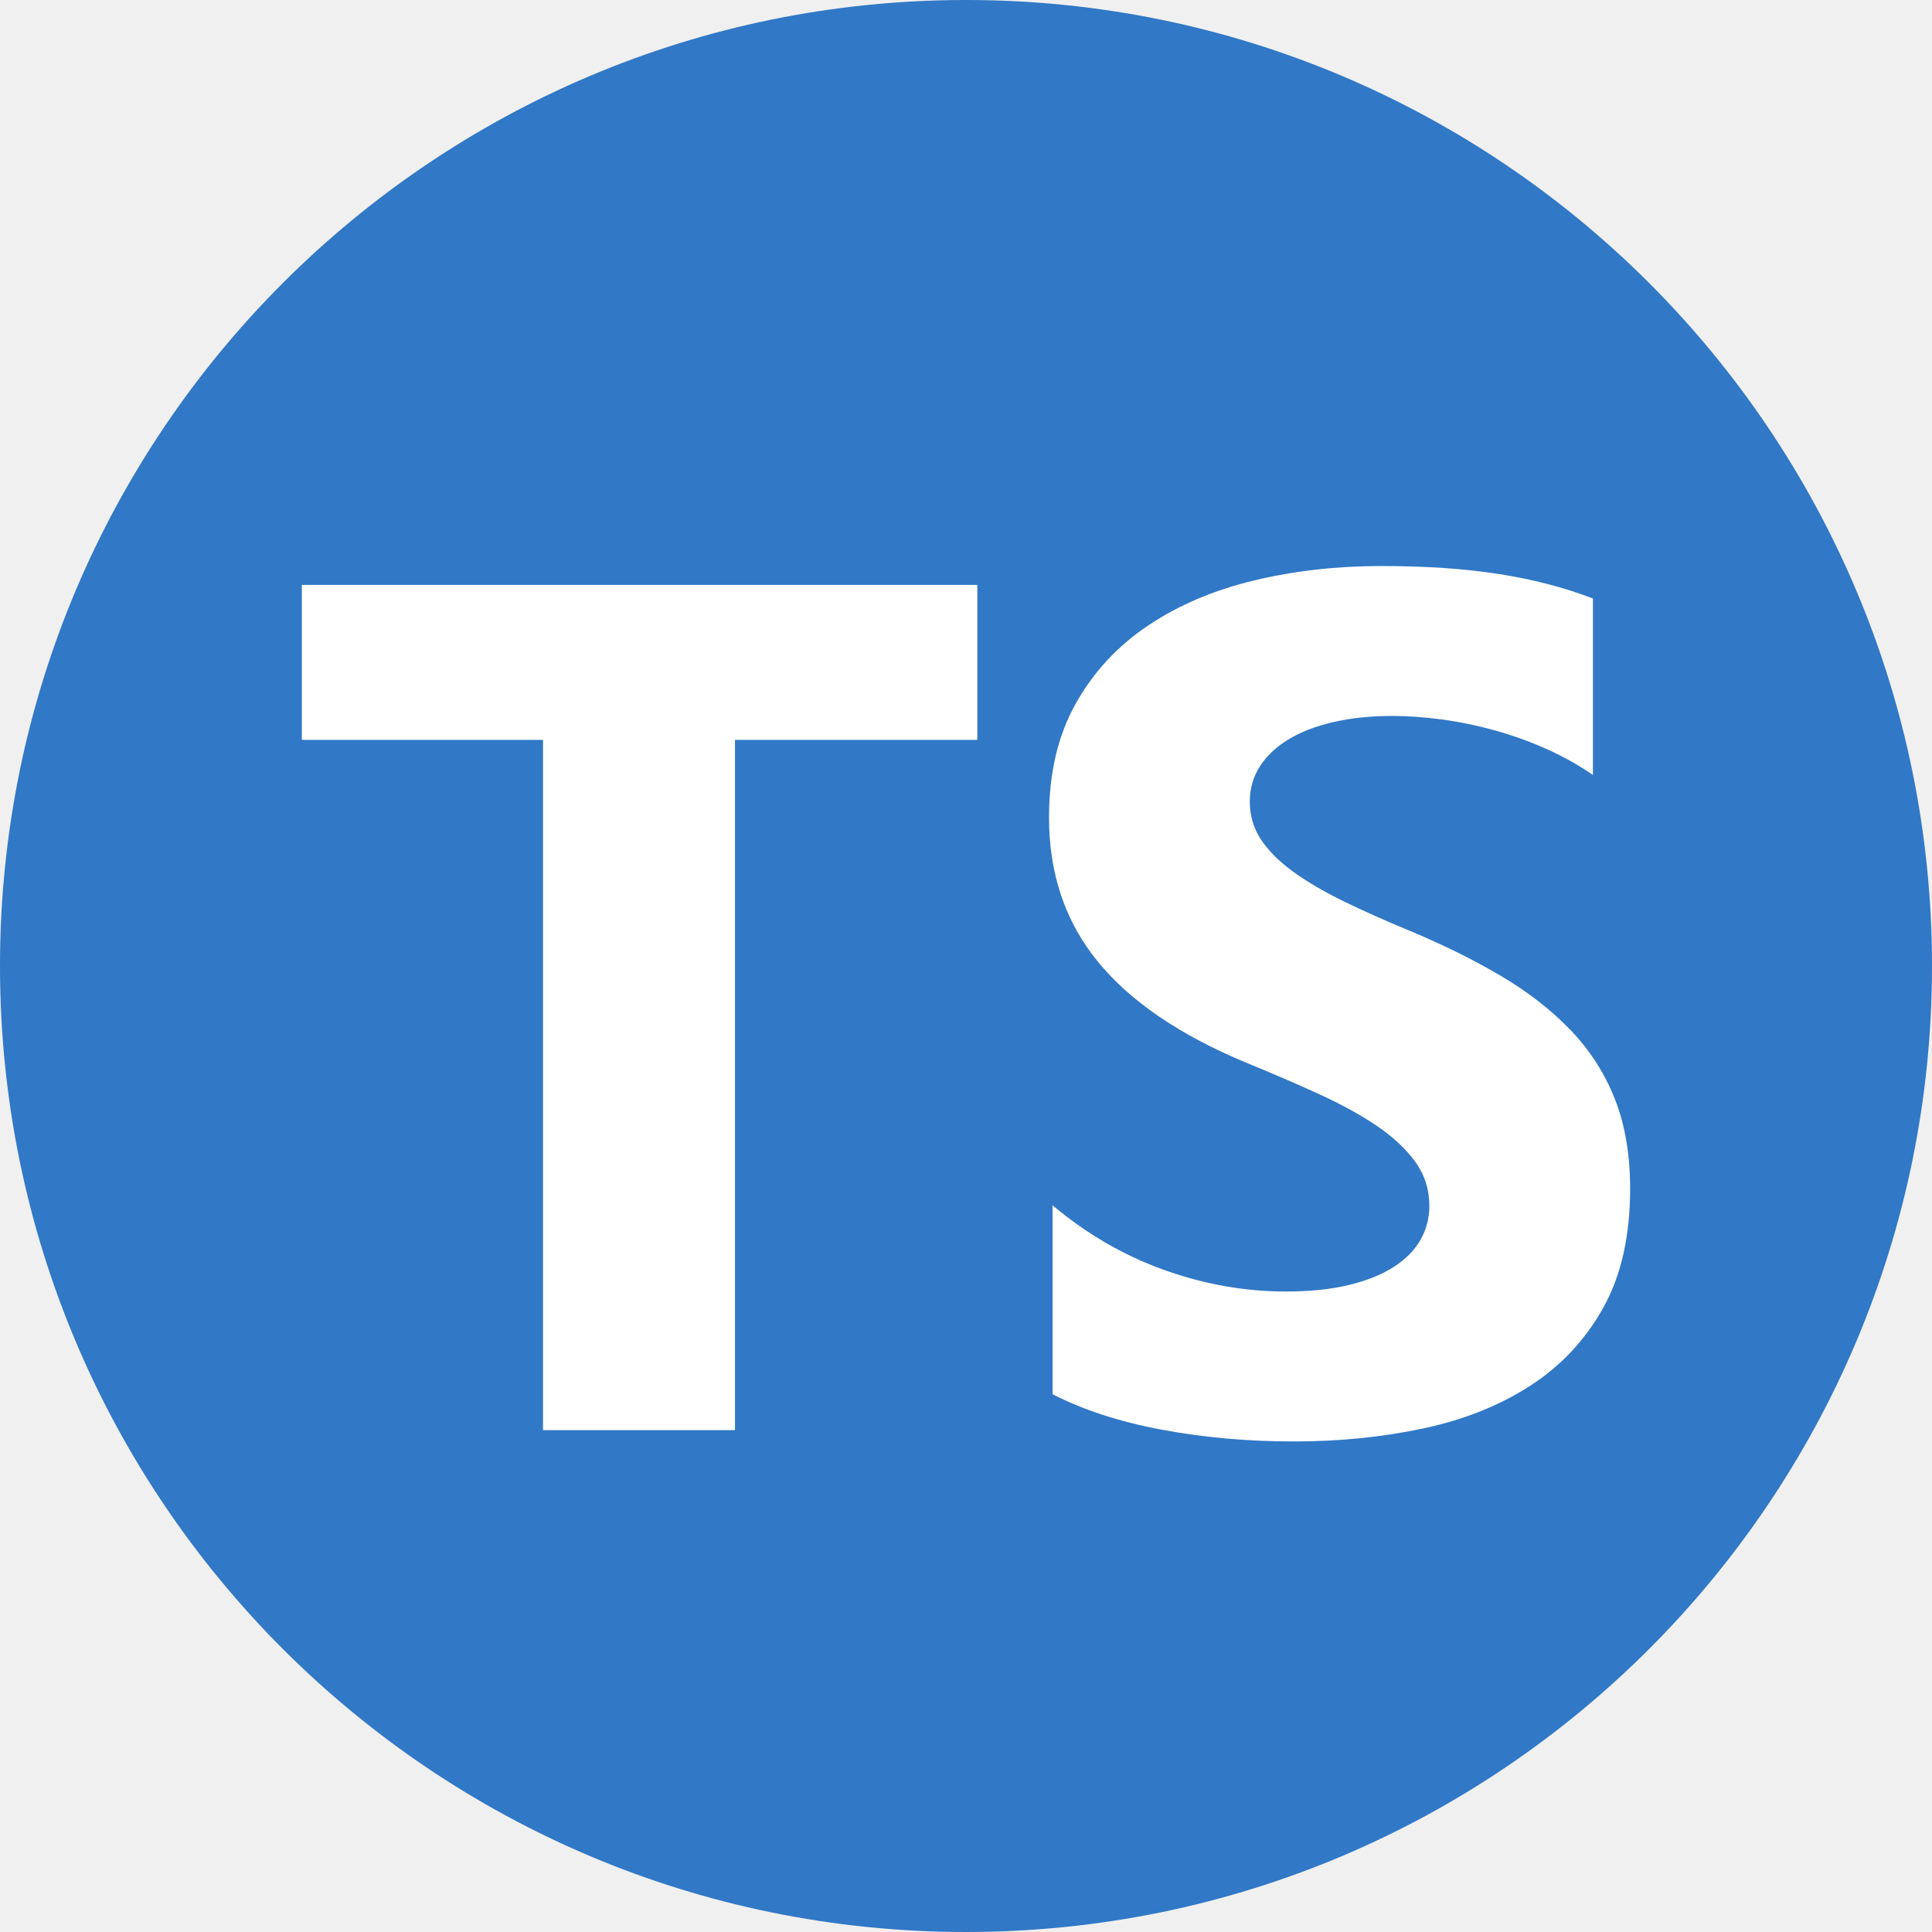
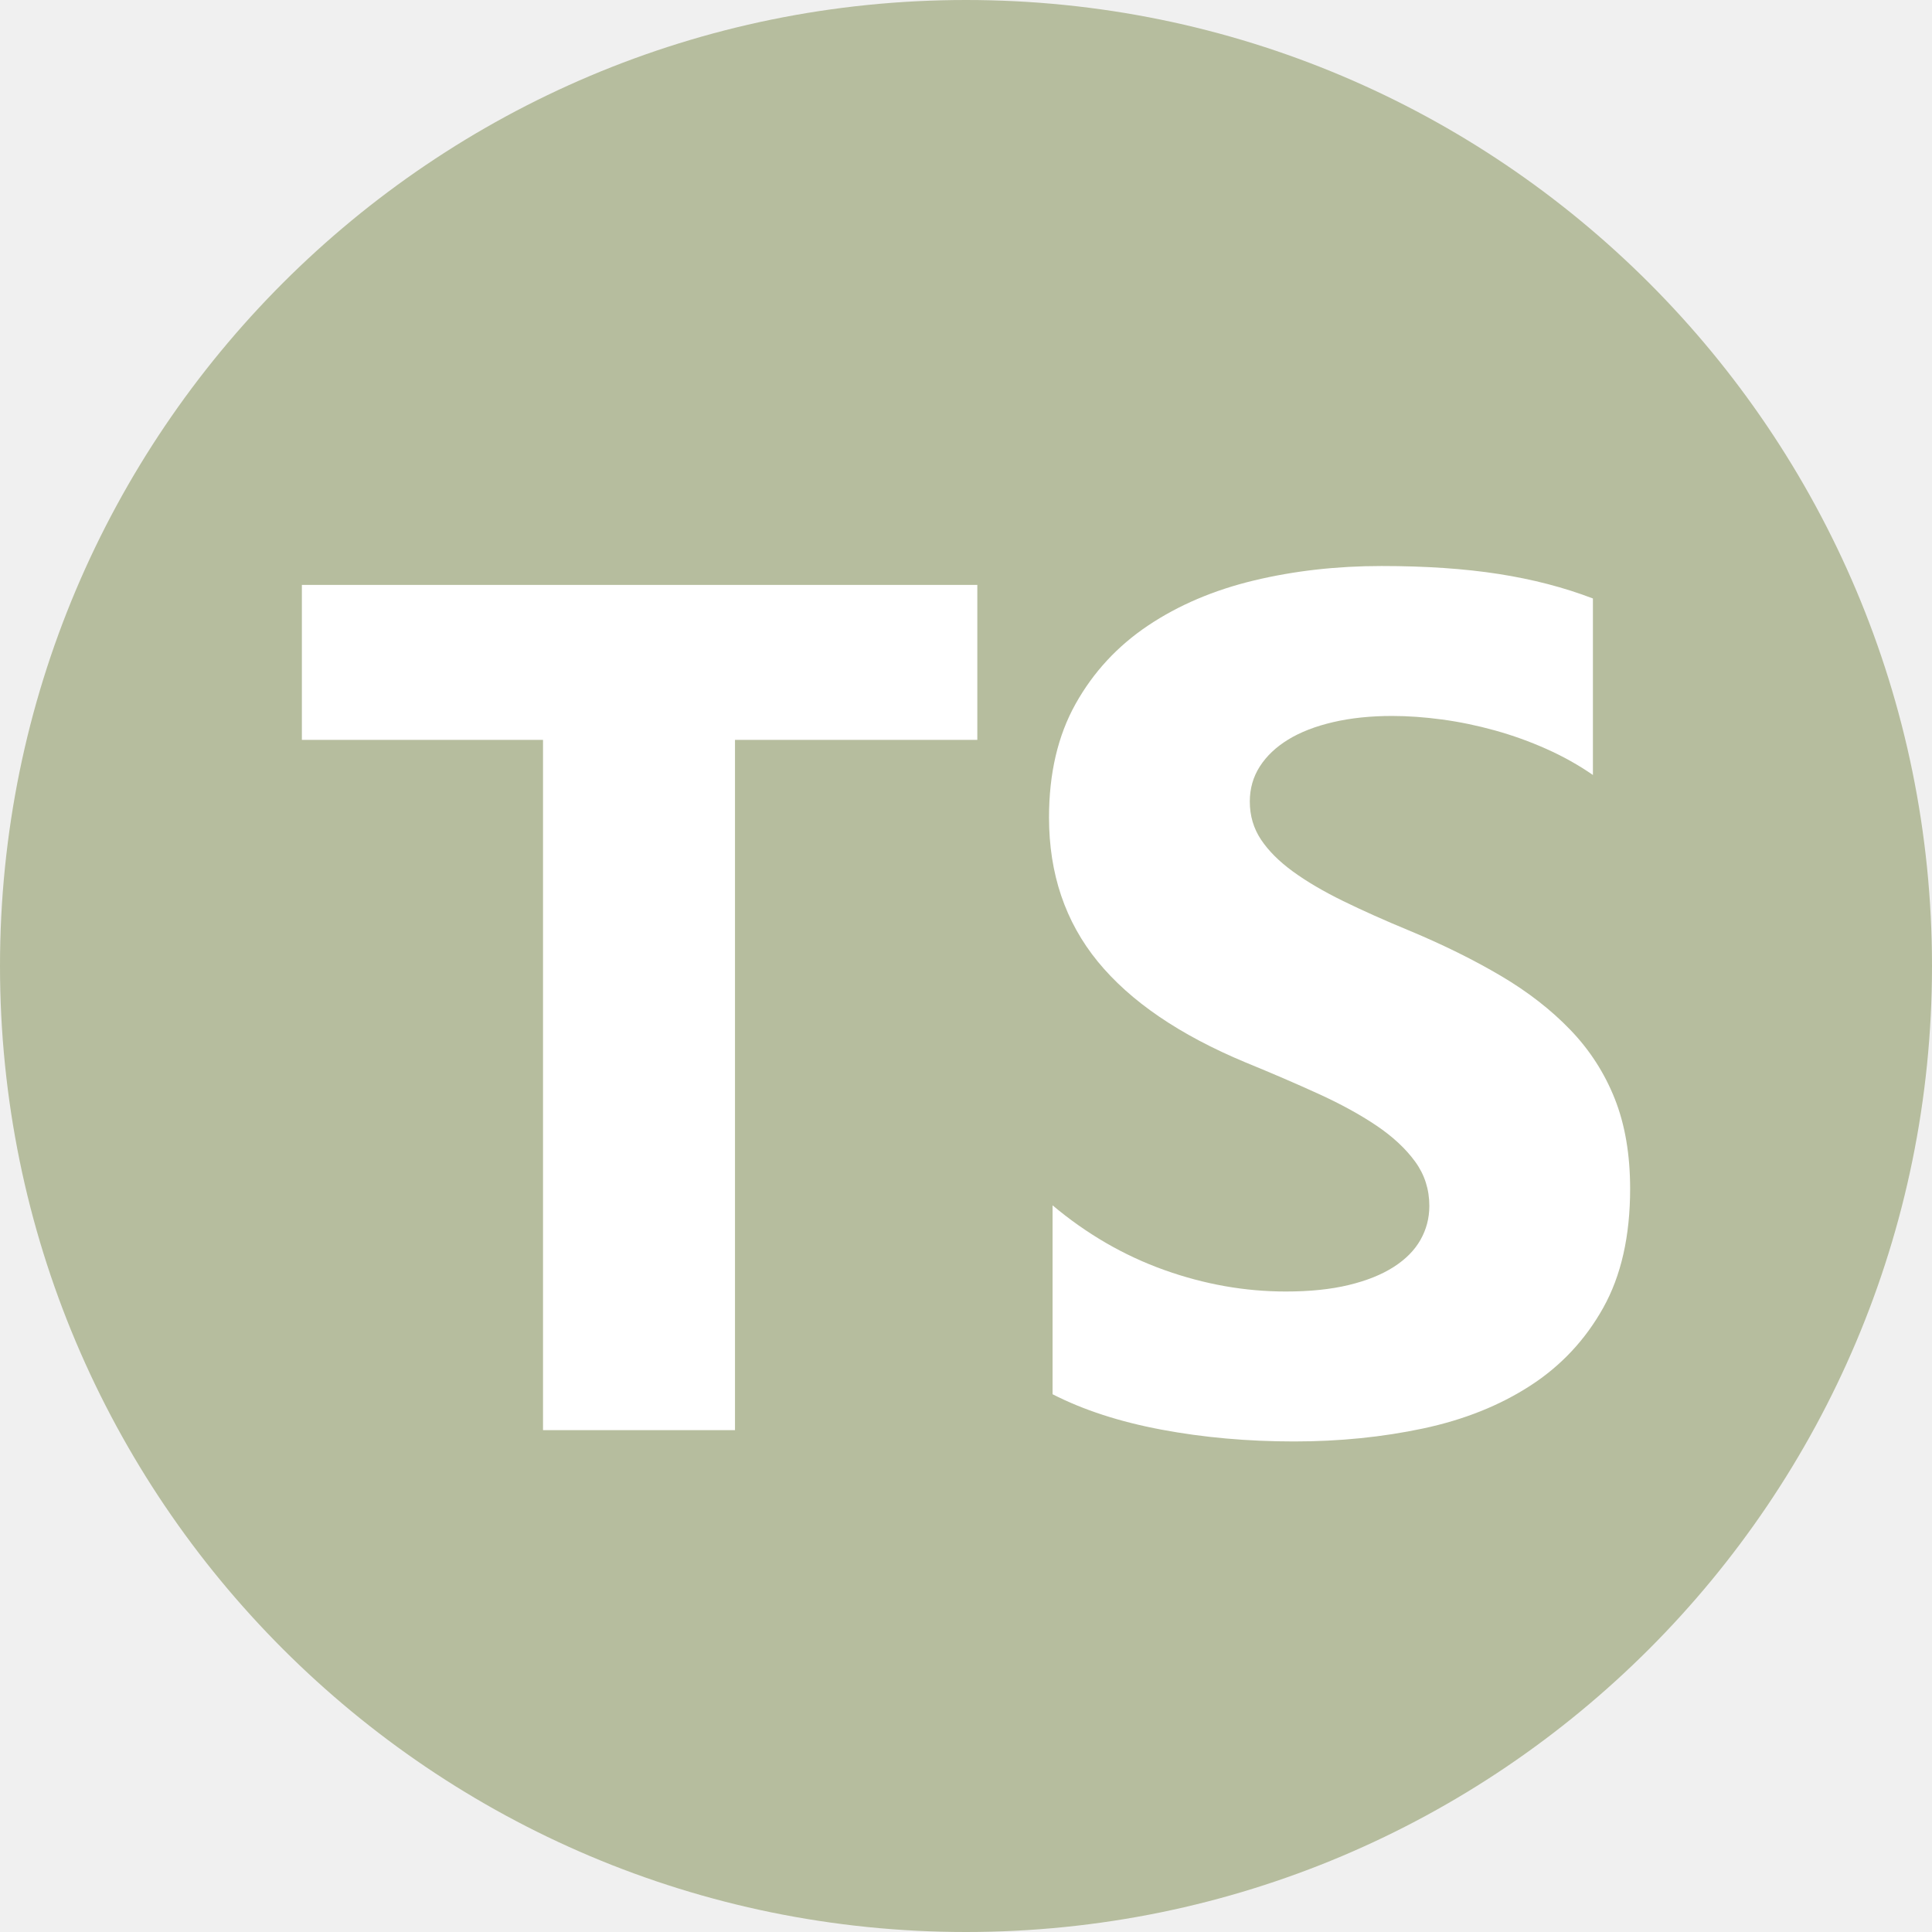
- <svg xmlns="http://www.w3.org/2000/svg" fill="none" height="512" viewBox="0 0 512 512" width="512">
-   <rect fill="#3178c6" height="512" rx="256" width="512" />
+ <svg xmlns="http://www.w3.org/2000/svg" fill="transparent" height="512" viewBox="0 0 512 512" width="512">
+   <rect fill="#b6bd9e" height="512" rx="256" width="512" />
  <path clip-rule="evenodd" d="m278.939 319.424v50.061c8.138 4.172 17.763 7.3 28.875 9.386s22.823 3.129 35.135 3.129c11.999 0 23.397-1.147 34.196-3.442 10.799-2.294 20.268-6.075 28.406-11.342 8.138-5.266 14.581-12.15 19.328-20.65s7.121-19.007 7.121-31.522c0-9.074-1.356-17.026-4.069-23.857s-6.625-12.906-11.738-18.225c-5.112-5.319-11.242-10.091-18.389-14.315s-15.207-8.213-24.18-11.967c-6.573-2.712-12.468-5.345-17.685-7.9-5.217-2.556-9.651-5.163-13.303-7.822-3.652-2.66-6.469-5.476-8.451-8.448-1.982-2.973-2.974-6.336-2.974-10.091 0-3.441.887-6.544 2.661-9.308s4.278-5.136 7.512-7.118c3.235-1.981 7.199-3.52 11.894-4.615 4.696-1.095 9.912-1.642 15.651-1.642 4.173 0 8.581.313 13.224.938 4.643.626 9.312 1.591 14.008 2.894 4.695 1.304 9.259 2.947 13.694 4.928 4.434 1.982 8.529 4.276 12.285 6.884v-46.776c-7.616-2.92-15.937-5.084-24.962-6.492s-19.381-2.112-31.066-2.112c-11.895 0-23.163 1.278-33.805 3.833s-20.006 6.544-28.093 11.967c-8.086 5.424-14.476 12.333-19.171 20.729-4.695 8.395-7.043 18.433-7.043 30.114 0 14.914 4.304 27.638 12.912 38.172 8.607 10.533 21.675 19.45 39.204 26.751 6.886 2.816 13.303 5.579 19.25 8.291s11.086 5.528 15.415 8.448c4.33 2.92 7.747 6.101 10.252 9.543 2.504 3.441 3.756 7.352 3.756 11.733 0 3.233-.783 6.231-2.348 8.995s-3.939 5.162-7.121 7.196-7.147 3.624-11.894 4.771c-4.748 1.148-10.303 1.721-16.668 1.721-10.851 0-21.597-1.903-32.24-5.71-10.642-3.806-20.502-9.516-29.579-17.13zm-84.159-123.342h64.22v-41.082h-179v41.082h63.906v182.918h50.874z" fill="#fff" fill-rule="evenodd" />
</svg>
